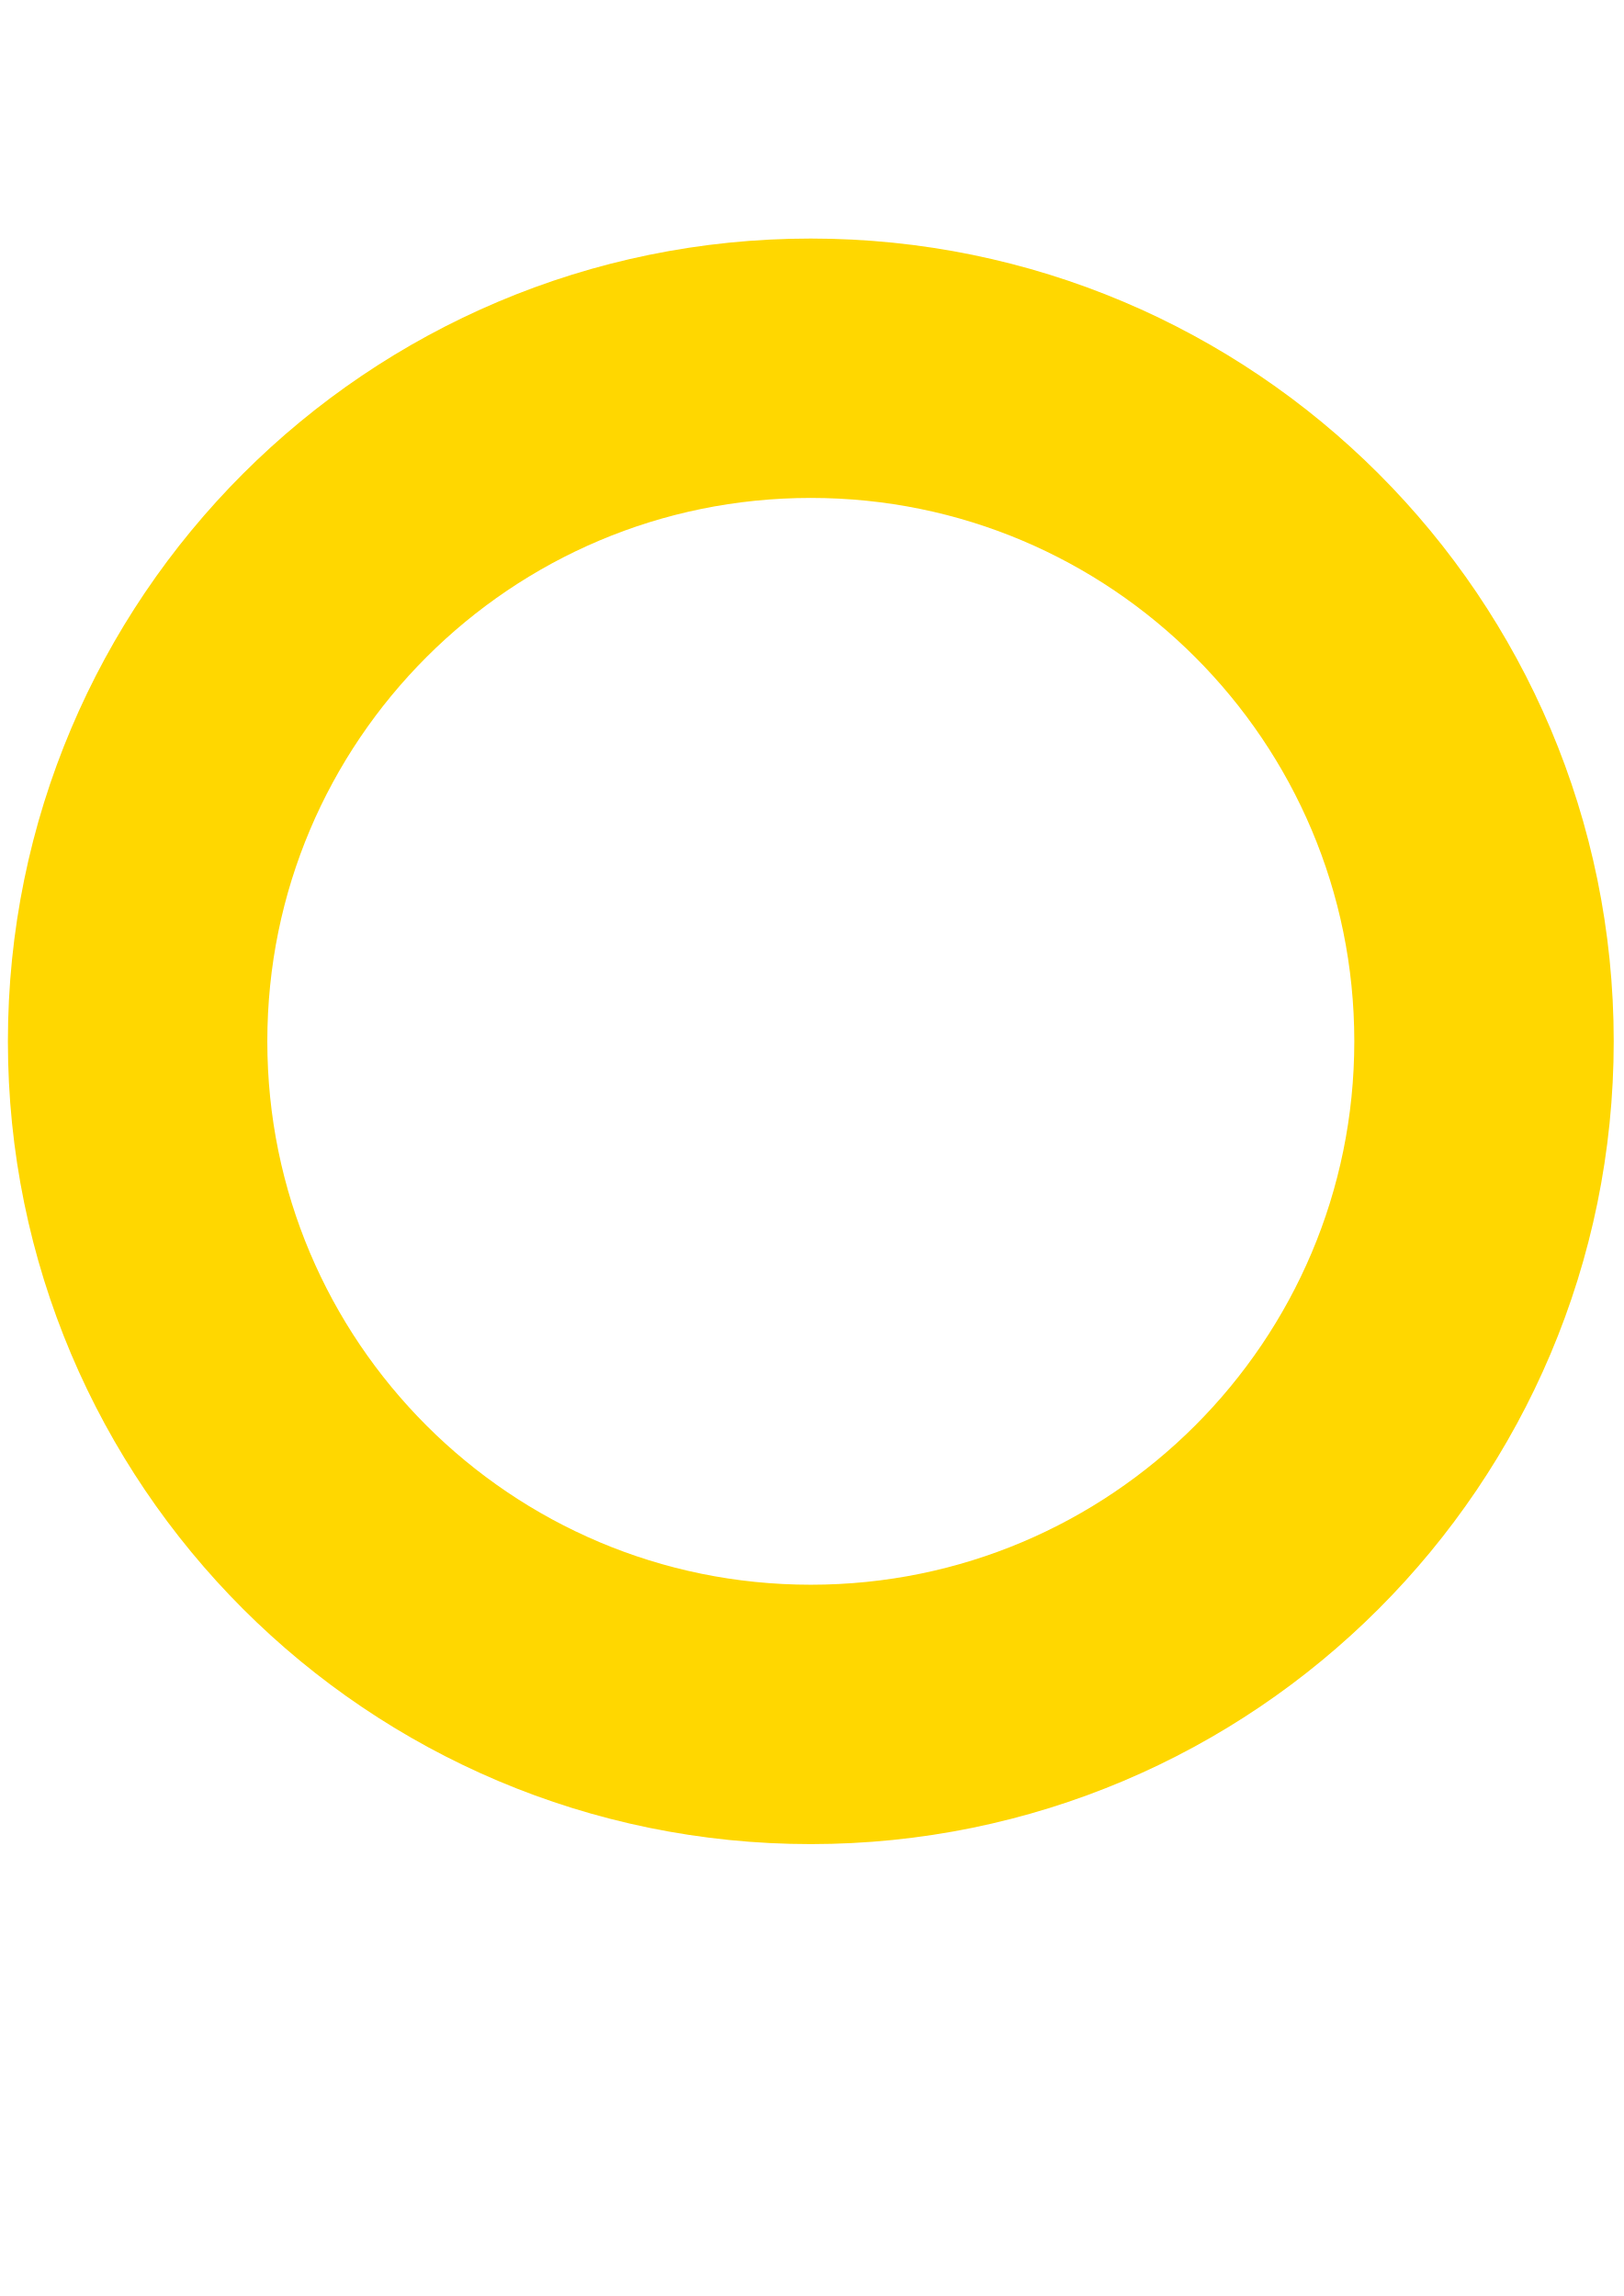
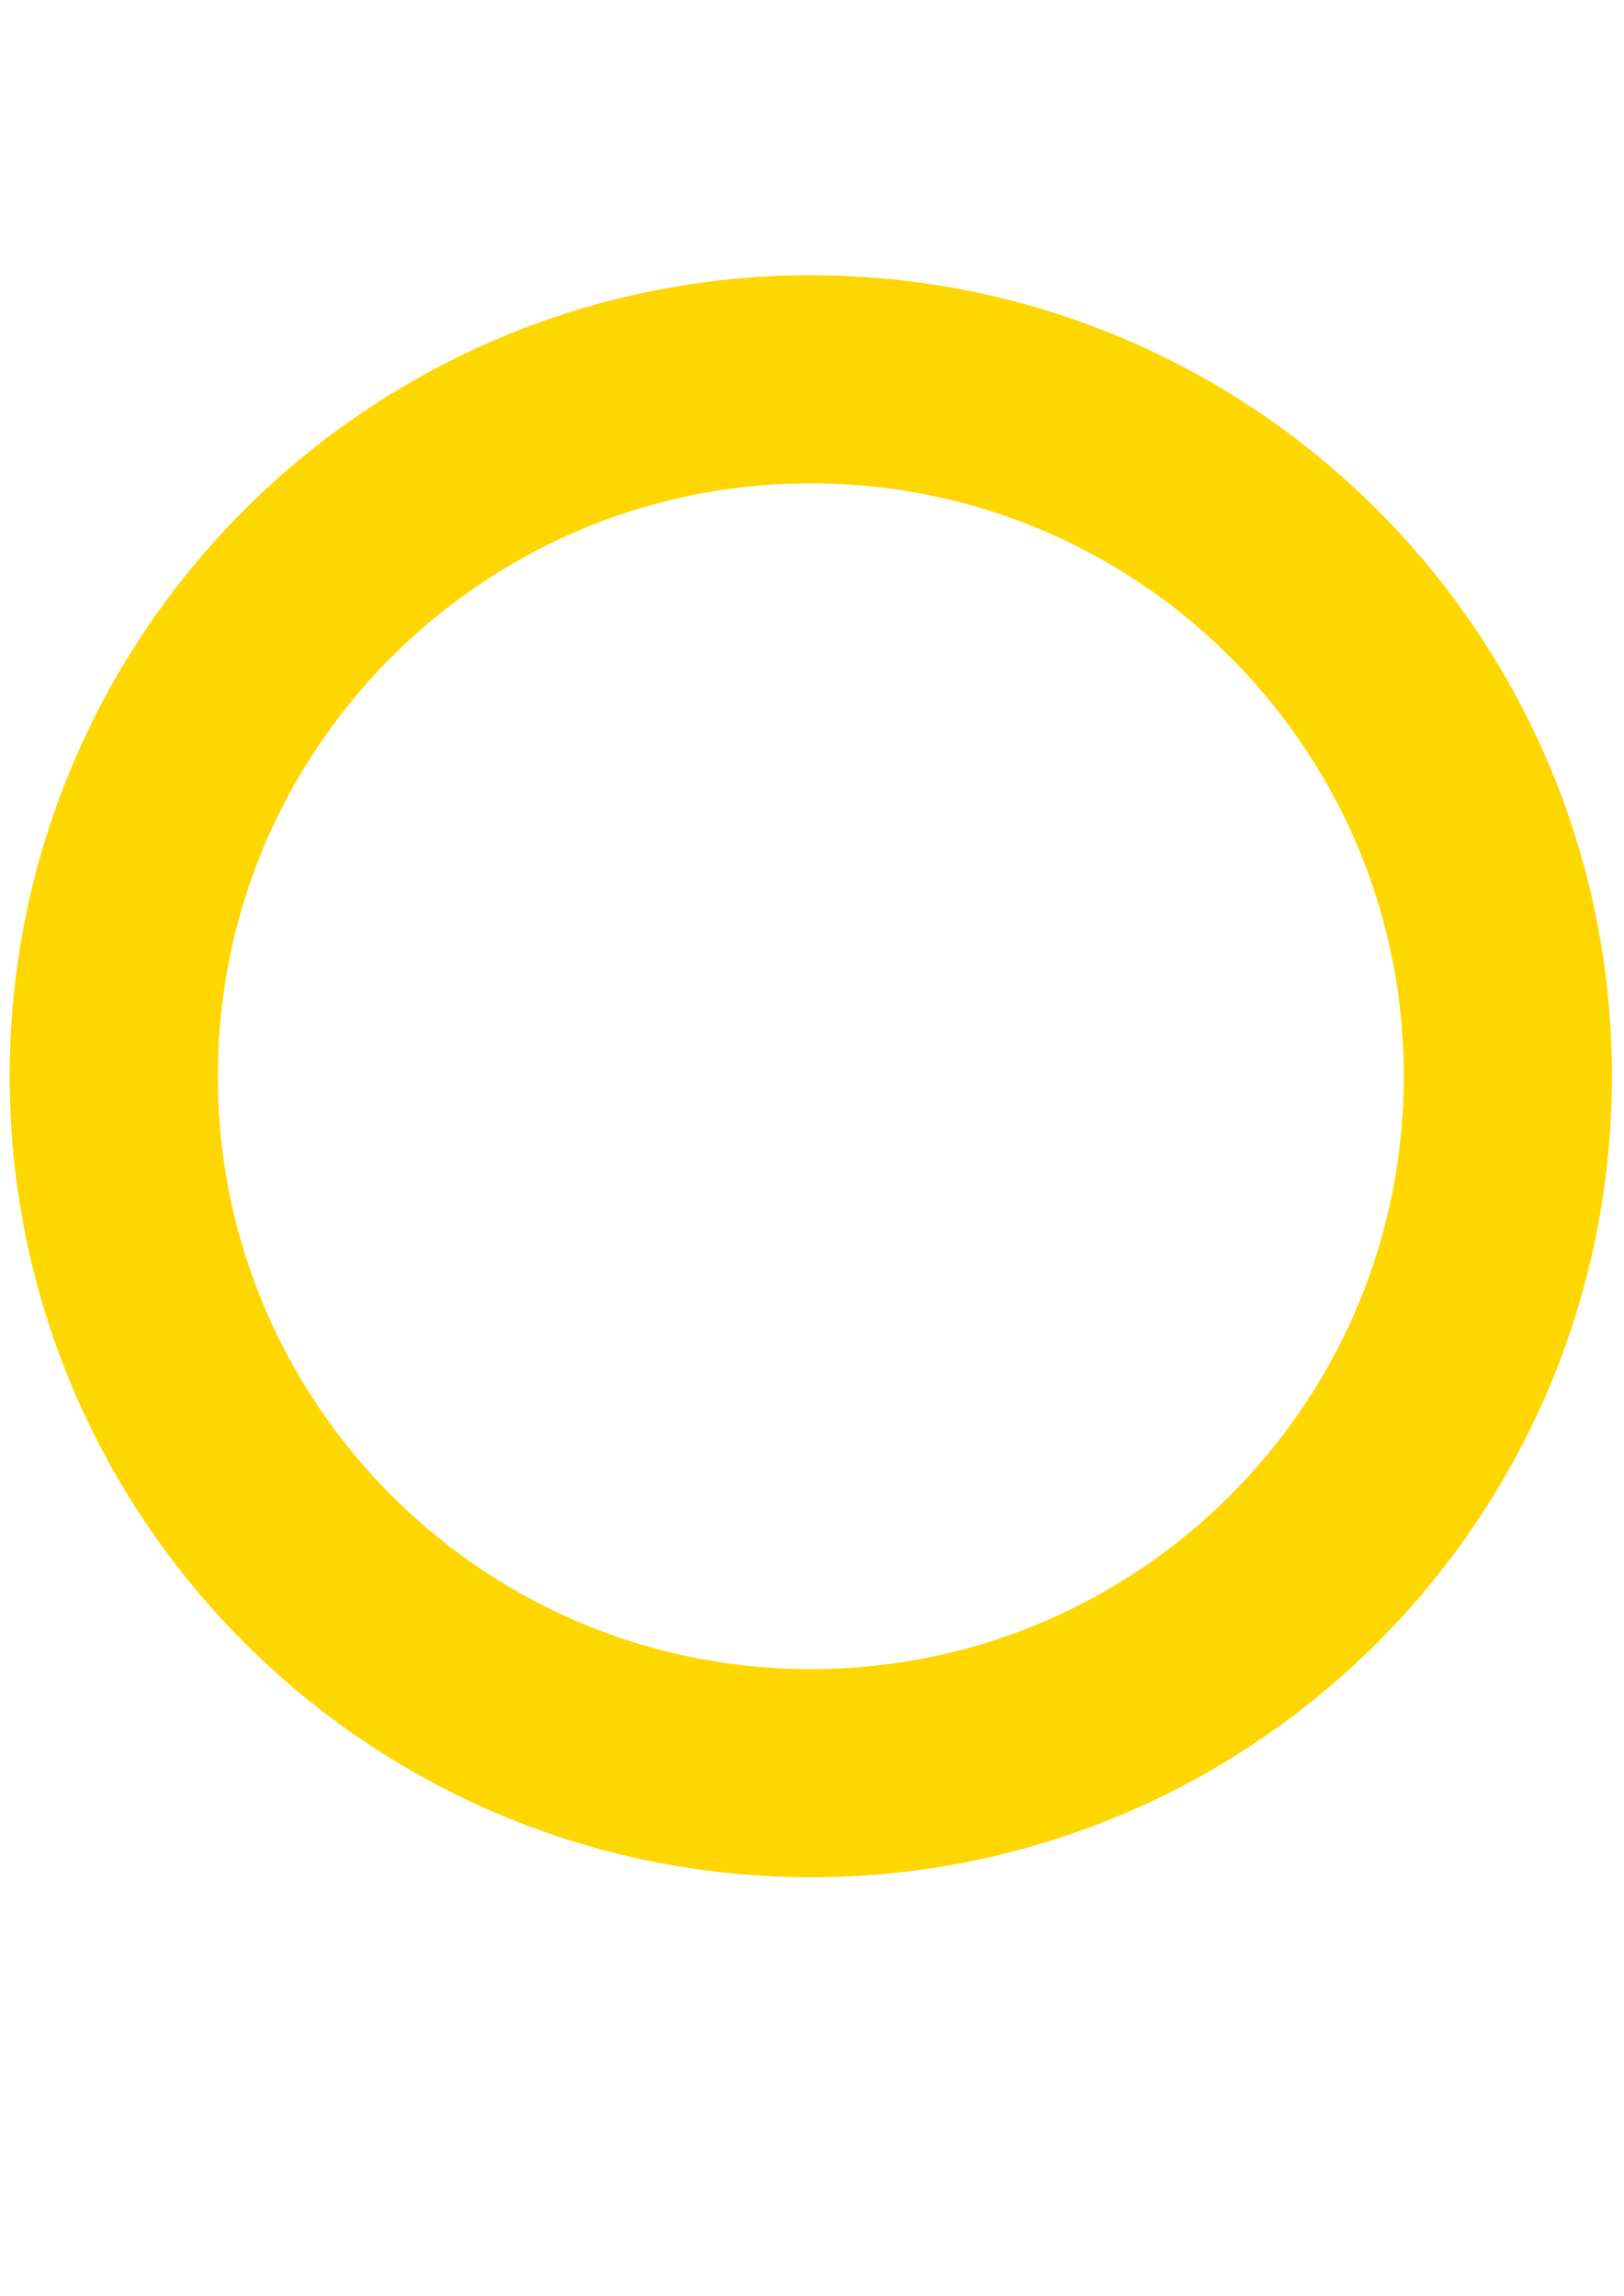
<svg xmlns="http://www.w3.org/2000/svg" width="210mm" height="297mm" viewBox="0 0 210 297" version="1.1" id="svg8">
  <defs id="defs2" />
  <g id="layer1">
    <circle id="path3711" cx="111.964" cy="137.605" r="74.535" style="stroke-width:35.29;fill:none;stroke:#ffd700;stroke-opacity:0;stroke-miterlimit:4;stroke-dasharray:none" />
-     <circle style="opacity:1;fill:none;fill-opacity:1;stroke:#ffd700;stroke-width:33.552;stroke-miterlimit:4;stroke-dasharray:none;stroke-opacity:1" id="path4534" cx="104.865" cy="134.701" r="87.068" />
+     <circle style="opacity:1;fill:none;fill-opacity:1;stroke:#ffd700;stroke-width:26.922;stroke-miterlimit:4;stroke-dasharray:none;stroke-opacity:1" id="path4534" cx="106.932" cy="137.637" transform="rotate(0.8555691)" r="90.156" />
  </g>
</svg>
